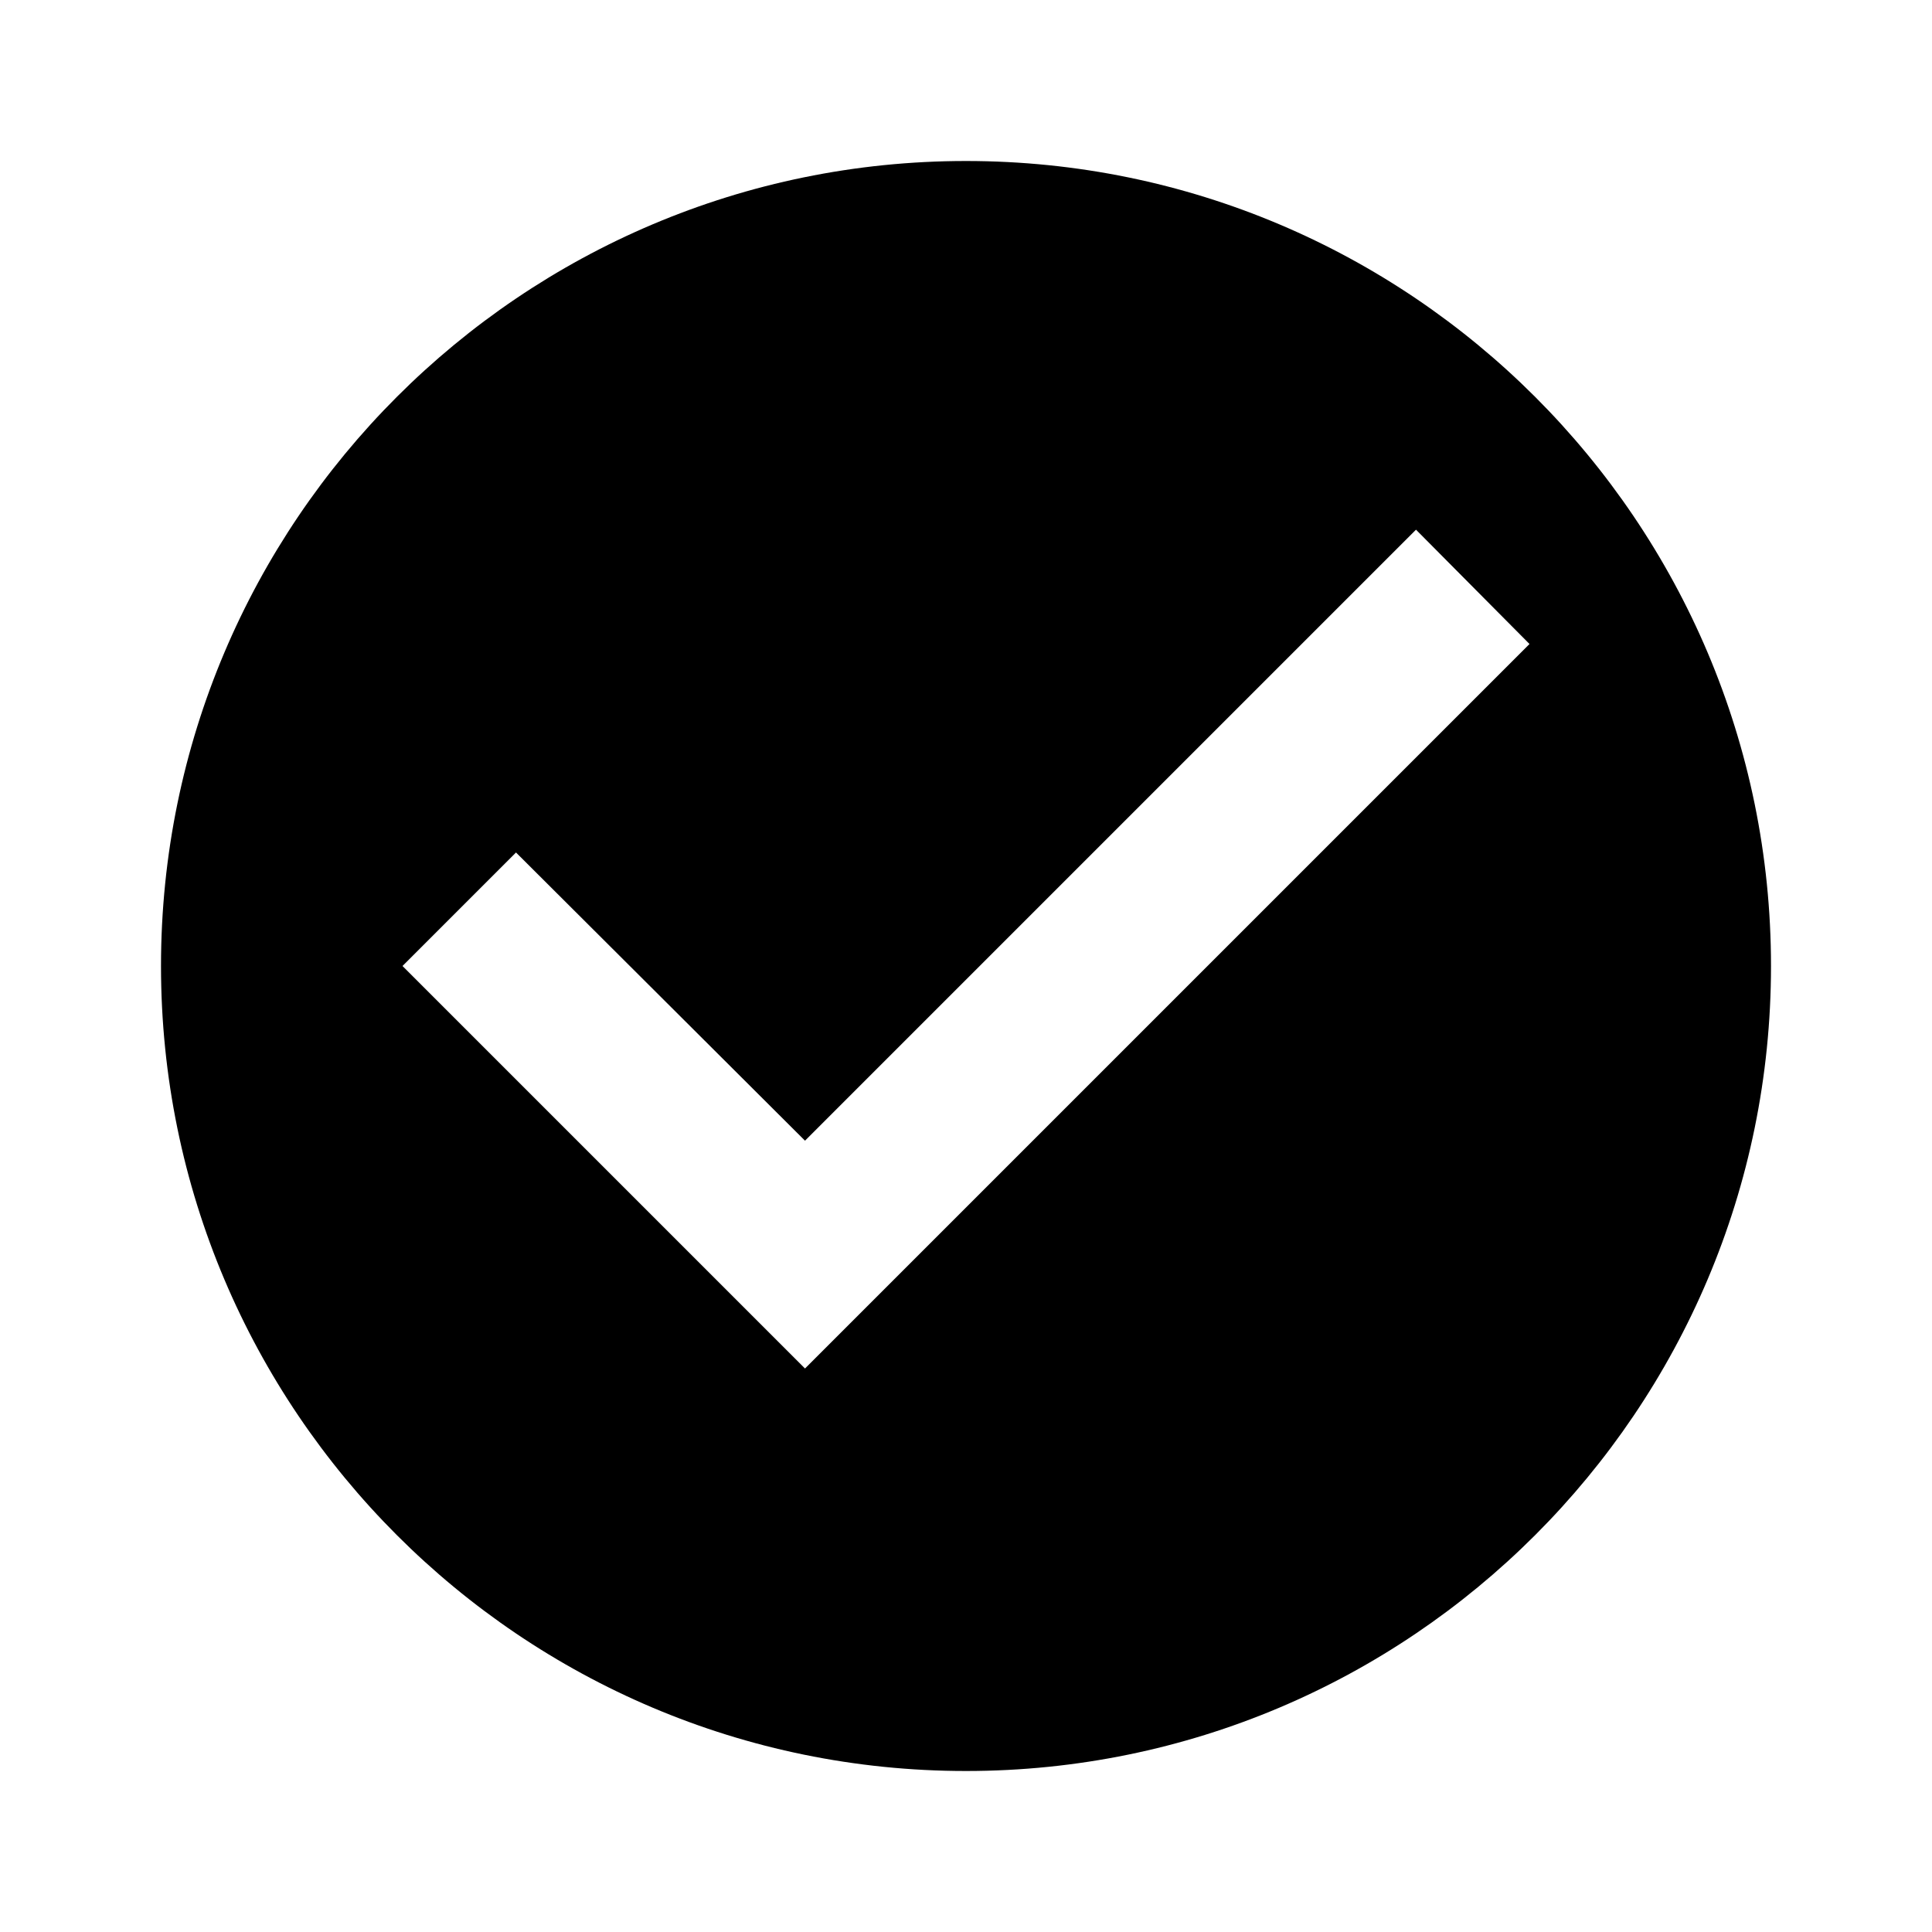
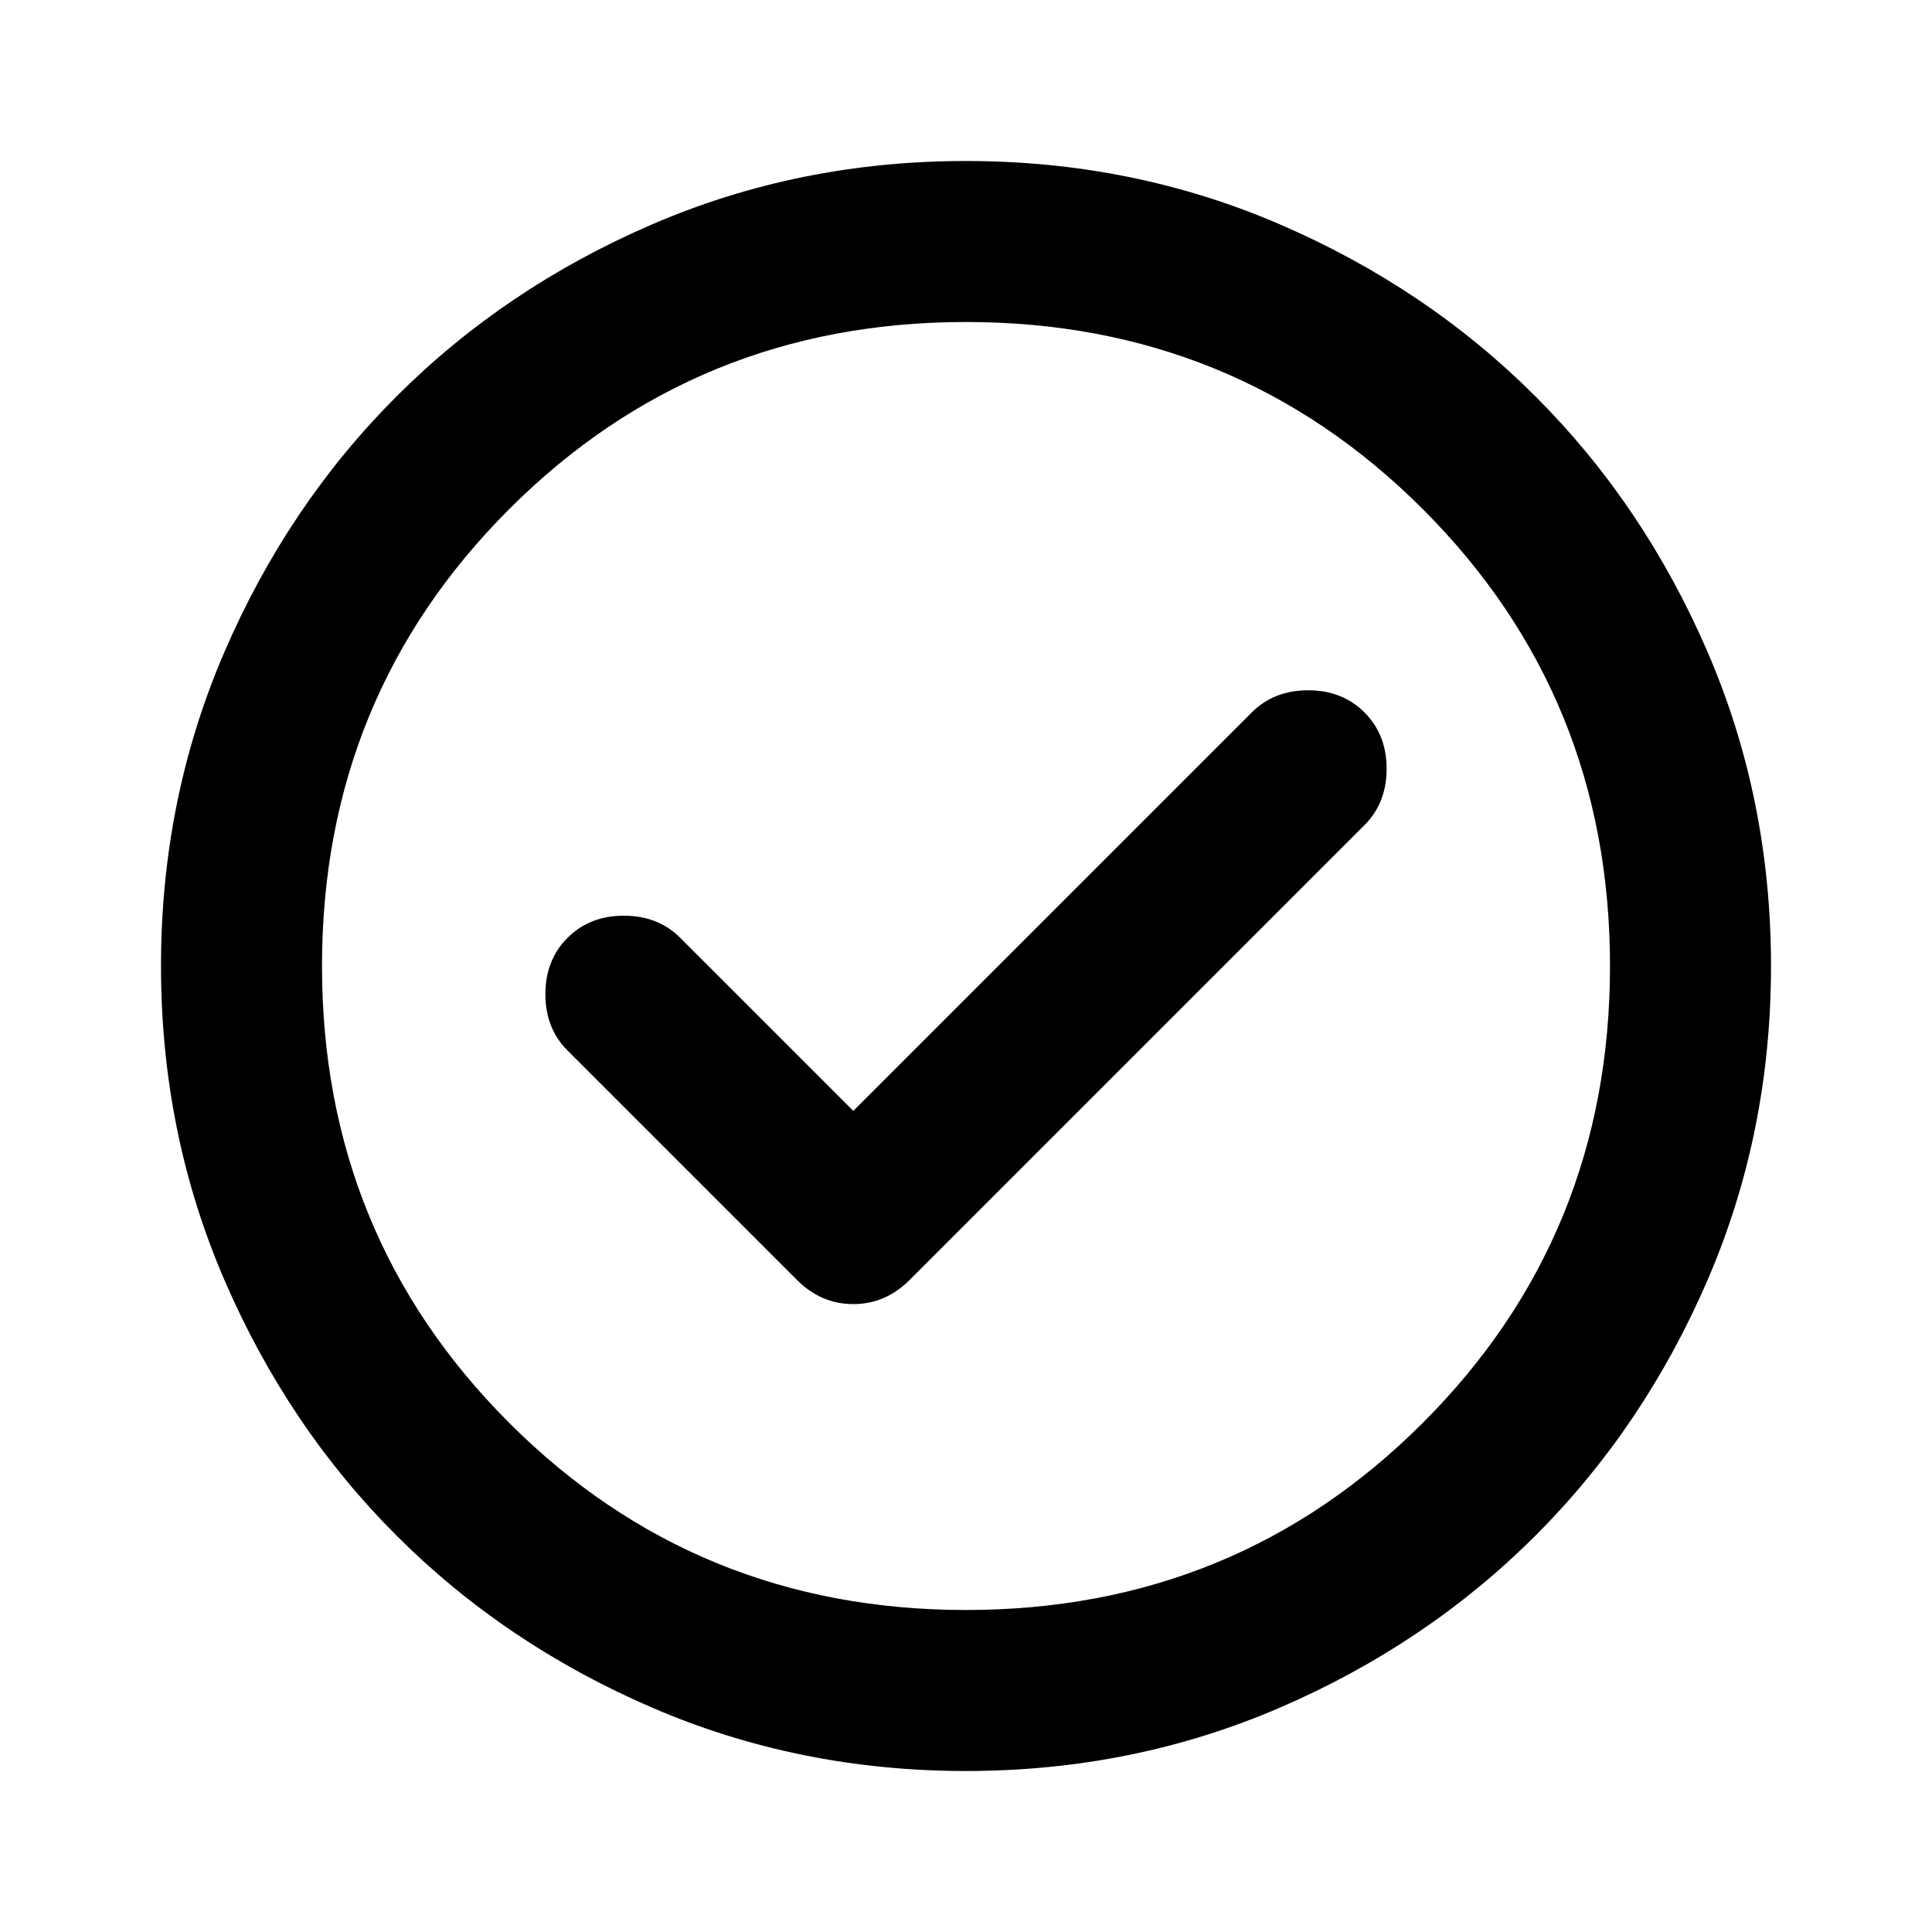
- <svg xmlns="http://www.w3.org/2000/svg" height="24" viewBox="0 0 24 24" width="24">
-   <path d="M0 0h24v24H0z" fill="none" />
-   <path d="M12 2C6.48 2 2 6.48 2 12s4.48 10 10 10 10-4.48 10-10S17.52 2 12 2zm-2 15-5-5 1.41-1.41L10 14.17l7.59-7.59L19 8l-9 9z" />
+ <svg xmlns="http://www.w3.org/2000/svg" height="24" viewBox="0 -960 960 960" width="24">
+   <path d="m424-408-86-86q-11-11-28-11t-28 11q-11 11-11 28t11 28l114 114q12 12 28 12t28-12l226-226q11-11 11-28t-11-28q-11-11-28-11t-28 11L424-408Zm56 328q-83 0-156-31.5T197-197q-54-54-85.5-127T80-480q0-83 31.5-156T197-763q54-54 127-85.5T480-880q83 0 156 31.5T763-763q54 54 85.5 127T880-480q0 83-31.5 156T763-197q-54 54-127 85.5T480-80Zm0-80q134 0 227-93t93-227q0-134-93-227t-227-93q-134 0-227 93t-93 227q0 134 93 227t227 93Zm0-320Z" />
</svg>
